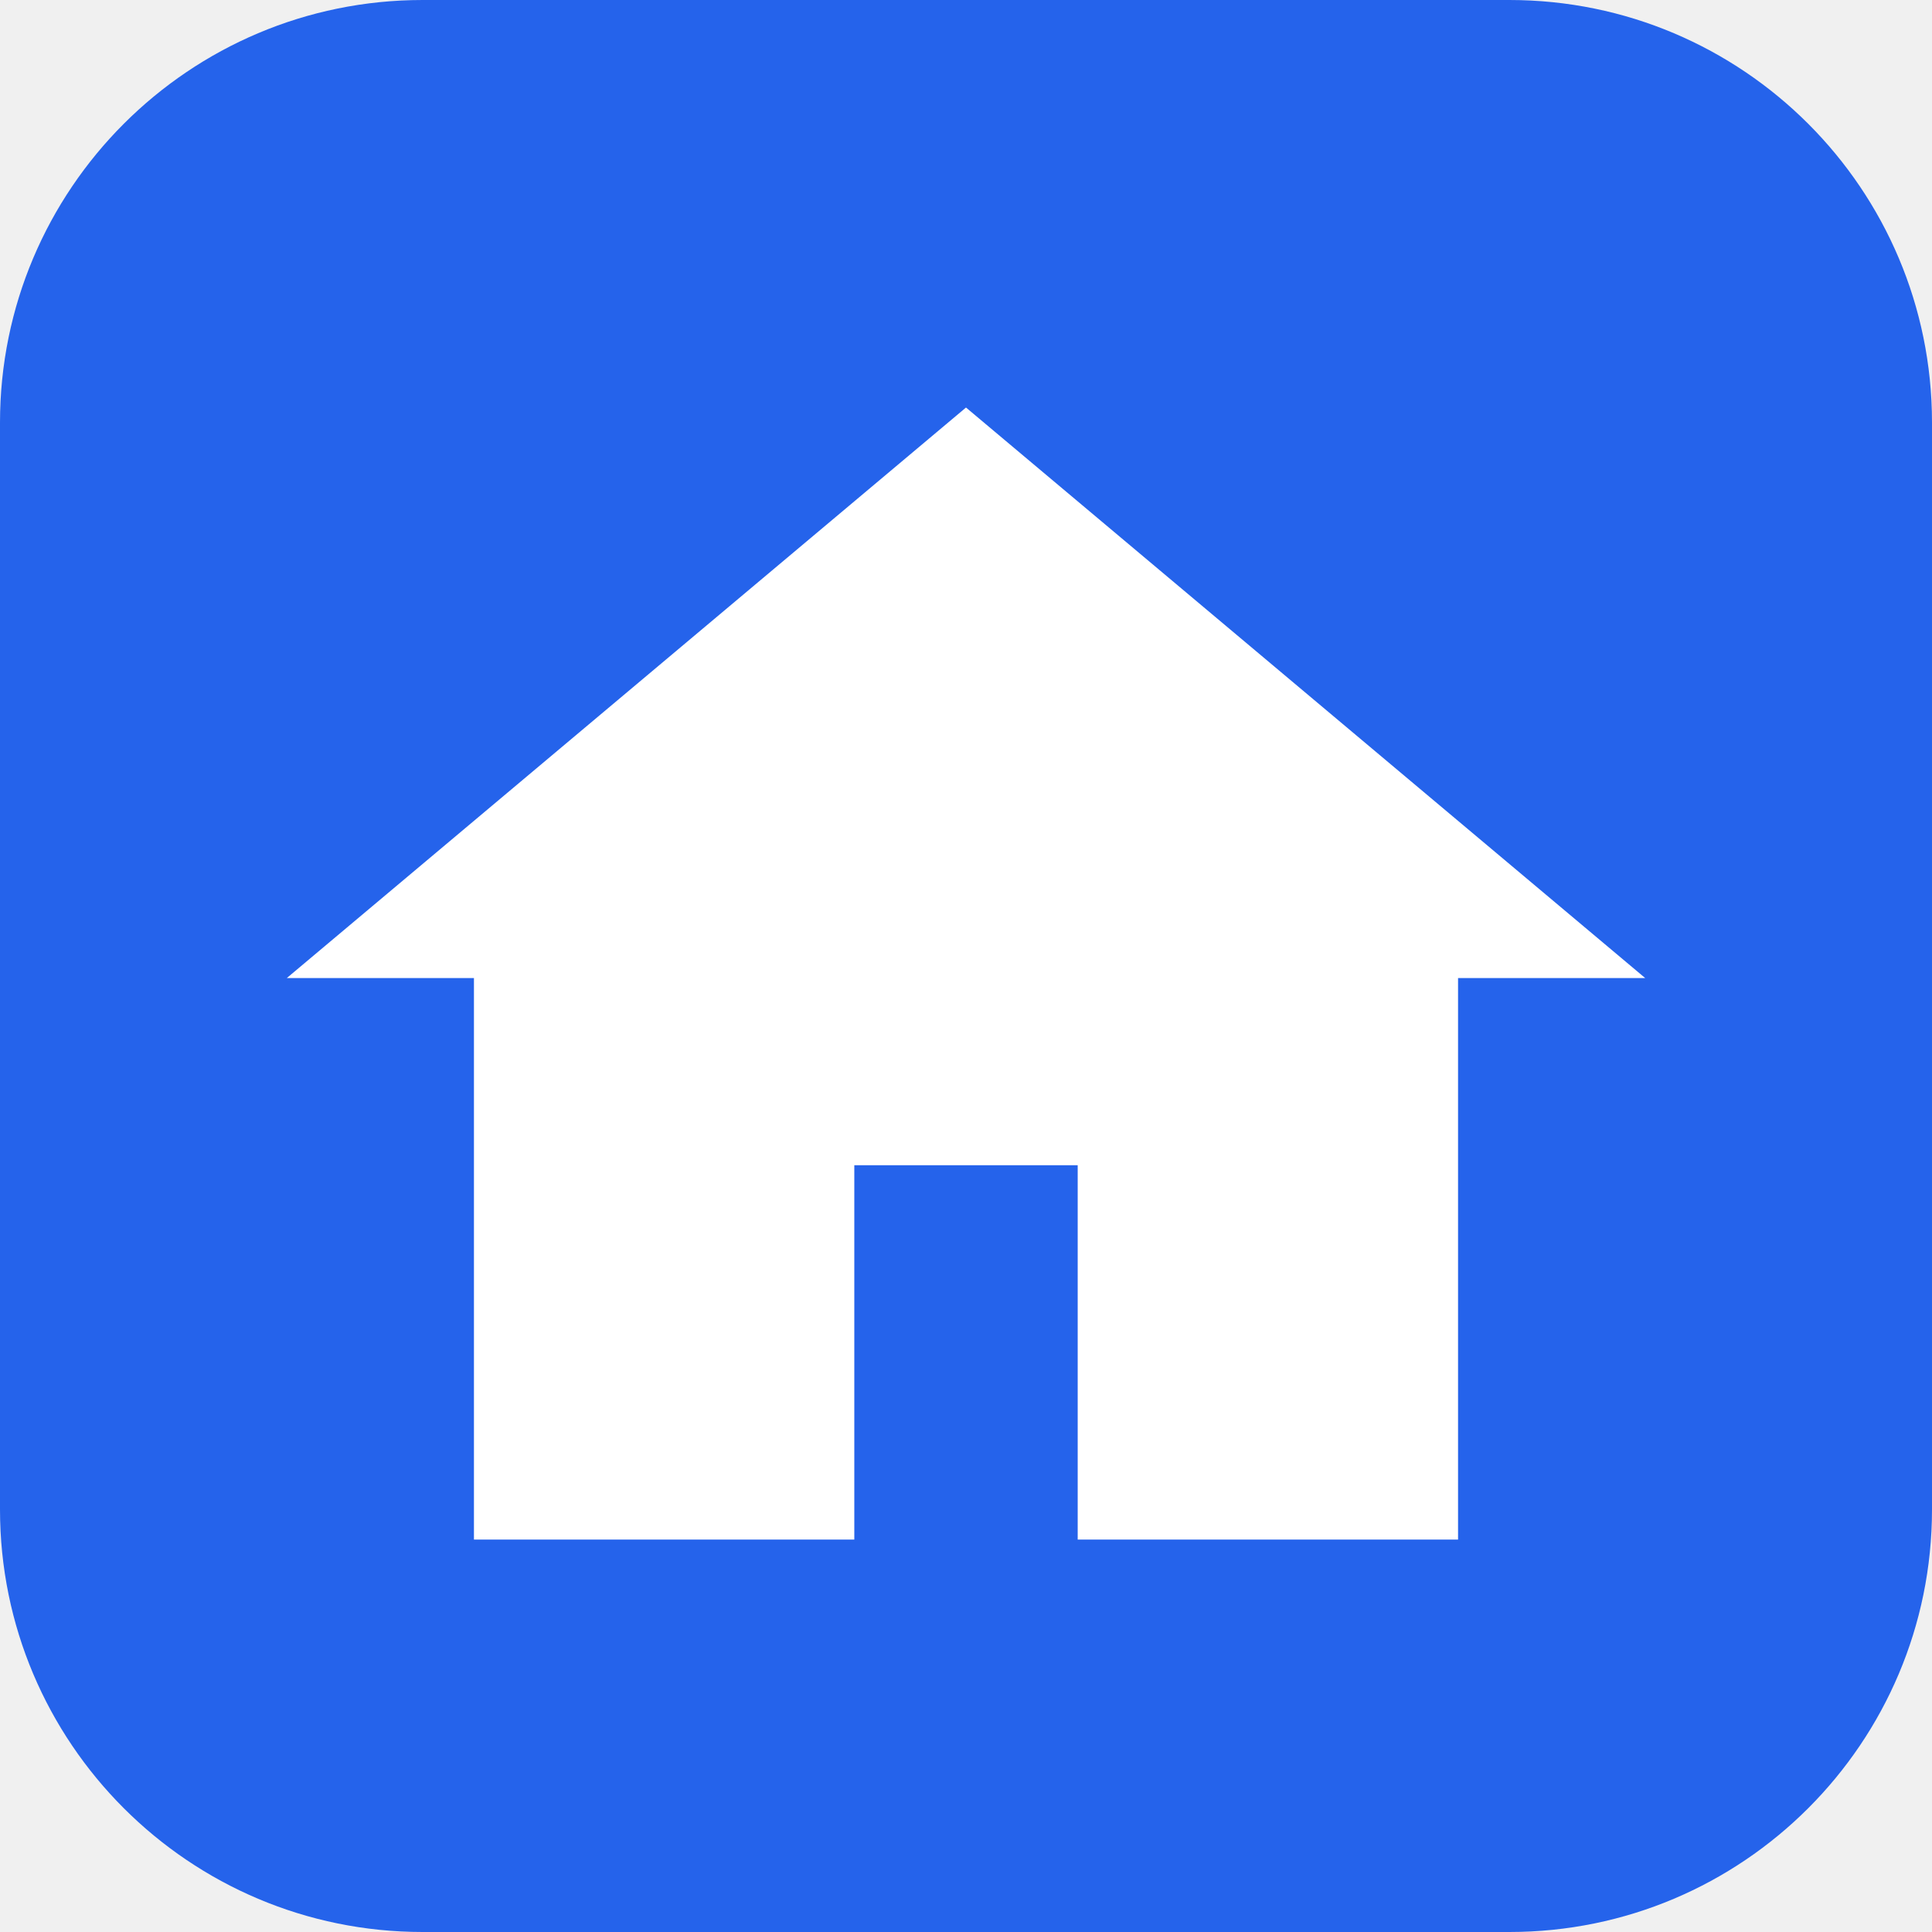
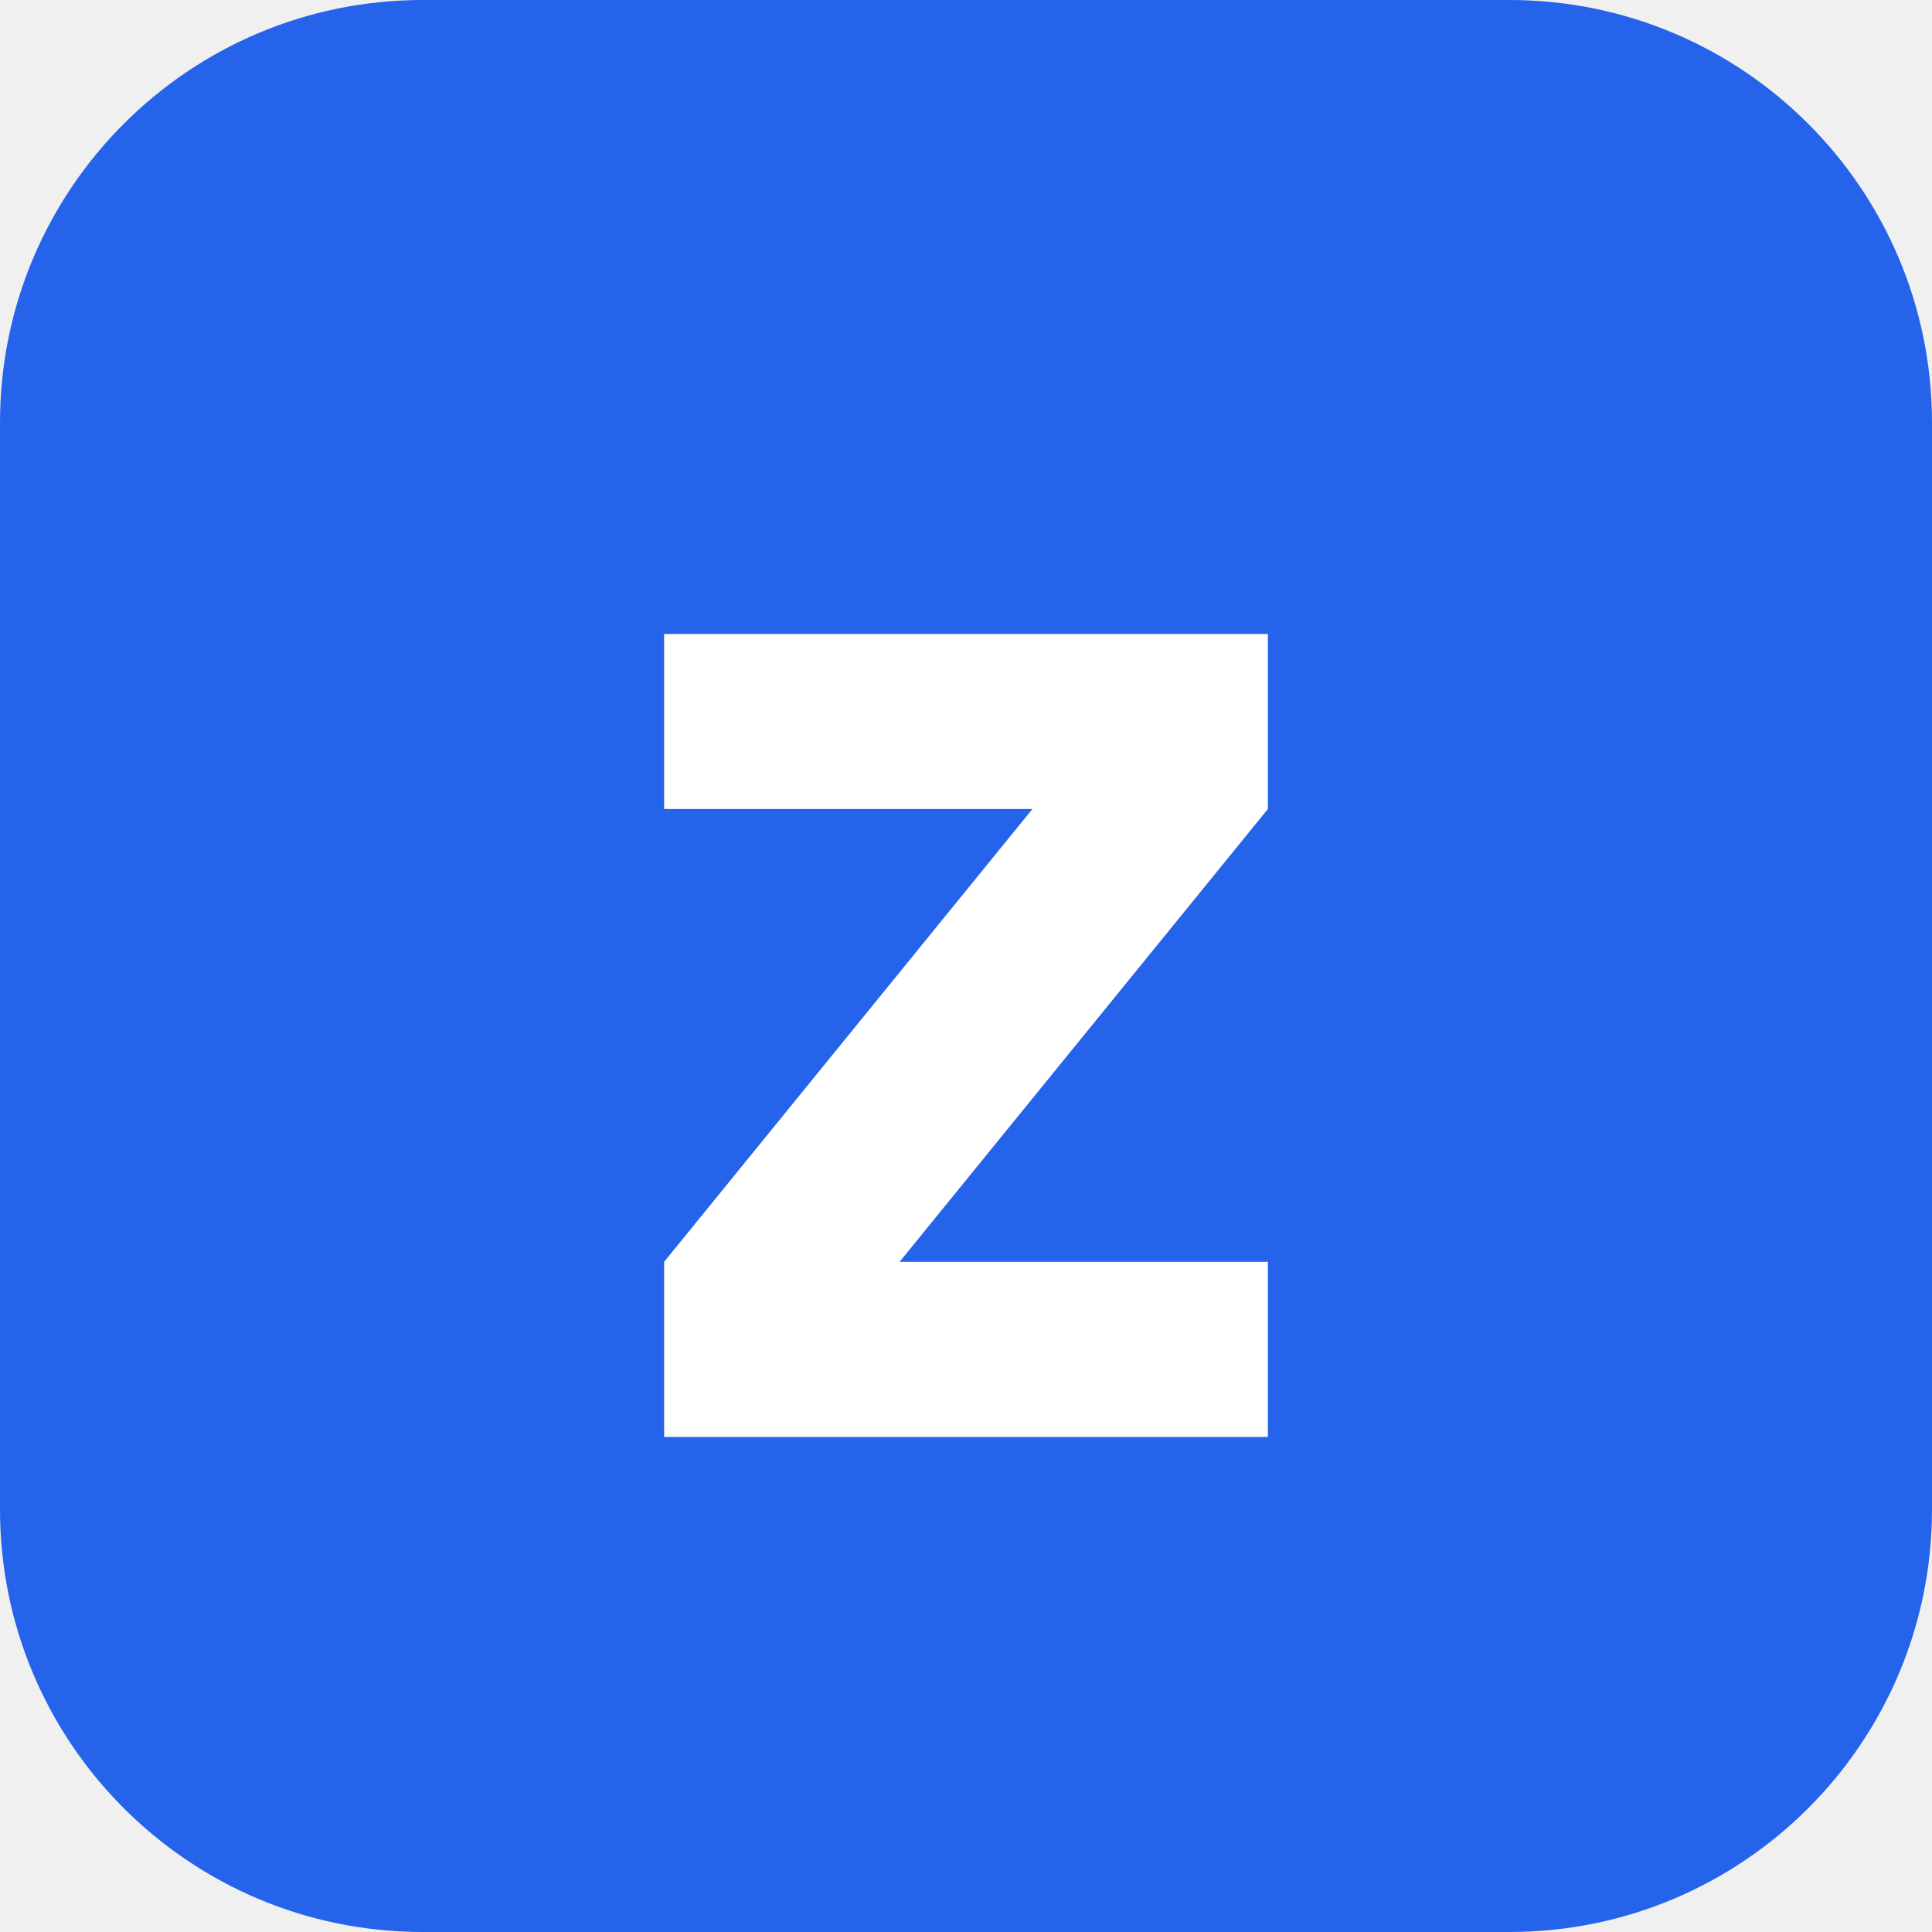
<svg xmlns="http://www.w3.org/2000/svg" viewBox="0 0 64 64" width="64" height="64">
  <rect width="64" height="64" rx="14" fill="#2563eb" />
-   <path d="M32 13.5 9.5 32.4h6.2V51h12.6V38.6h7.4V51h12.6V32.4h6.2L32 13.5z" fill="#ffffff" />
+   <path d="M22 21H42V26.8L29.8 41.8H42V47.6H22V41.8L34.2 26.8H22V21Z" fill="#ffffff" />
</svg>
